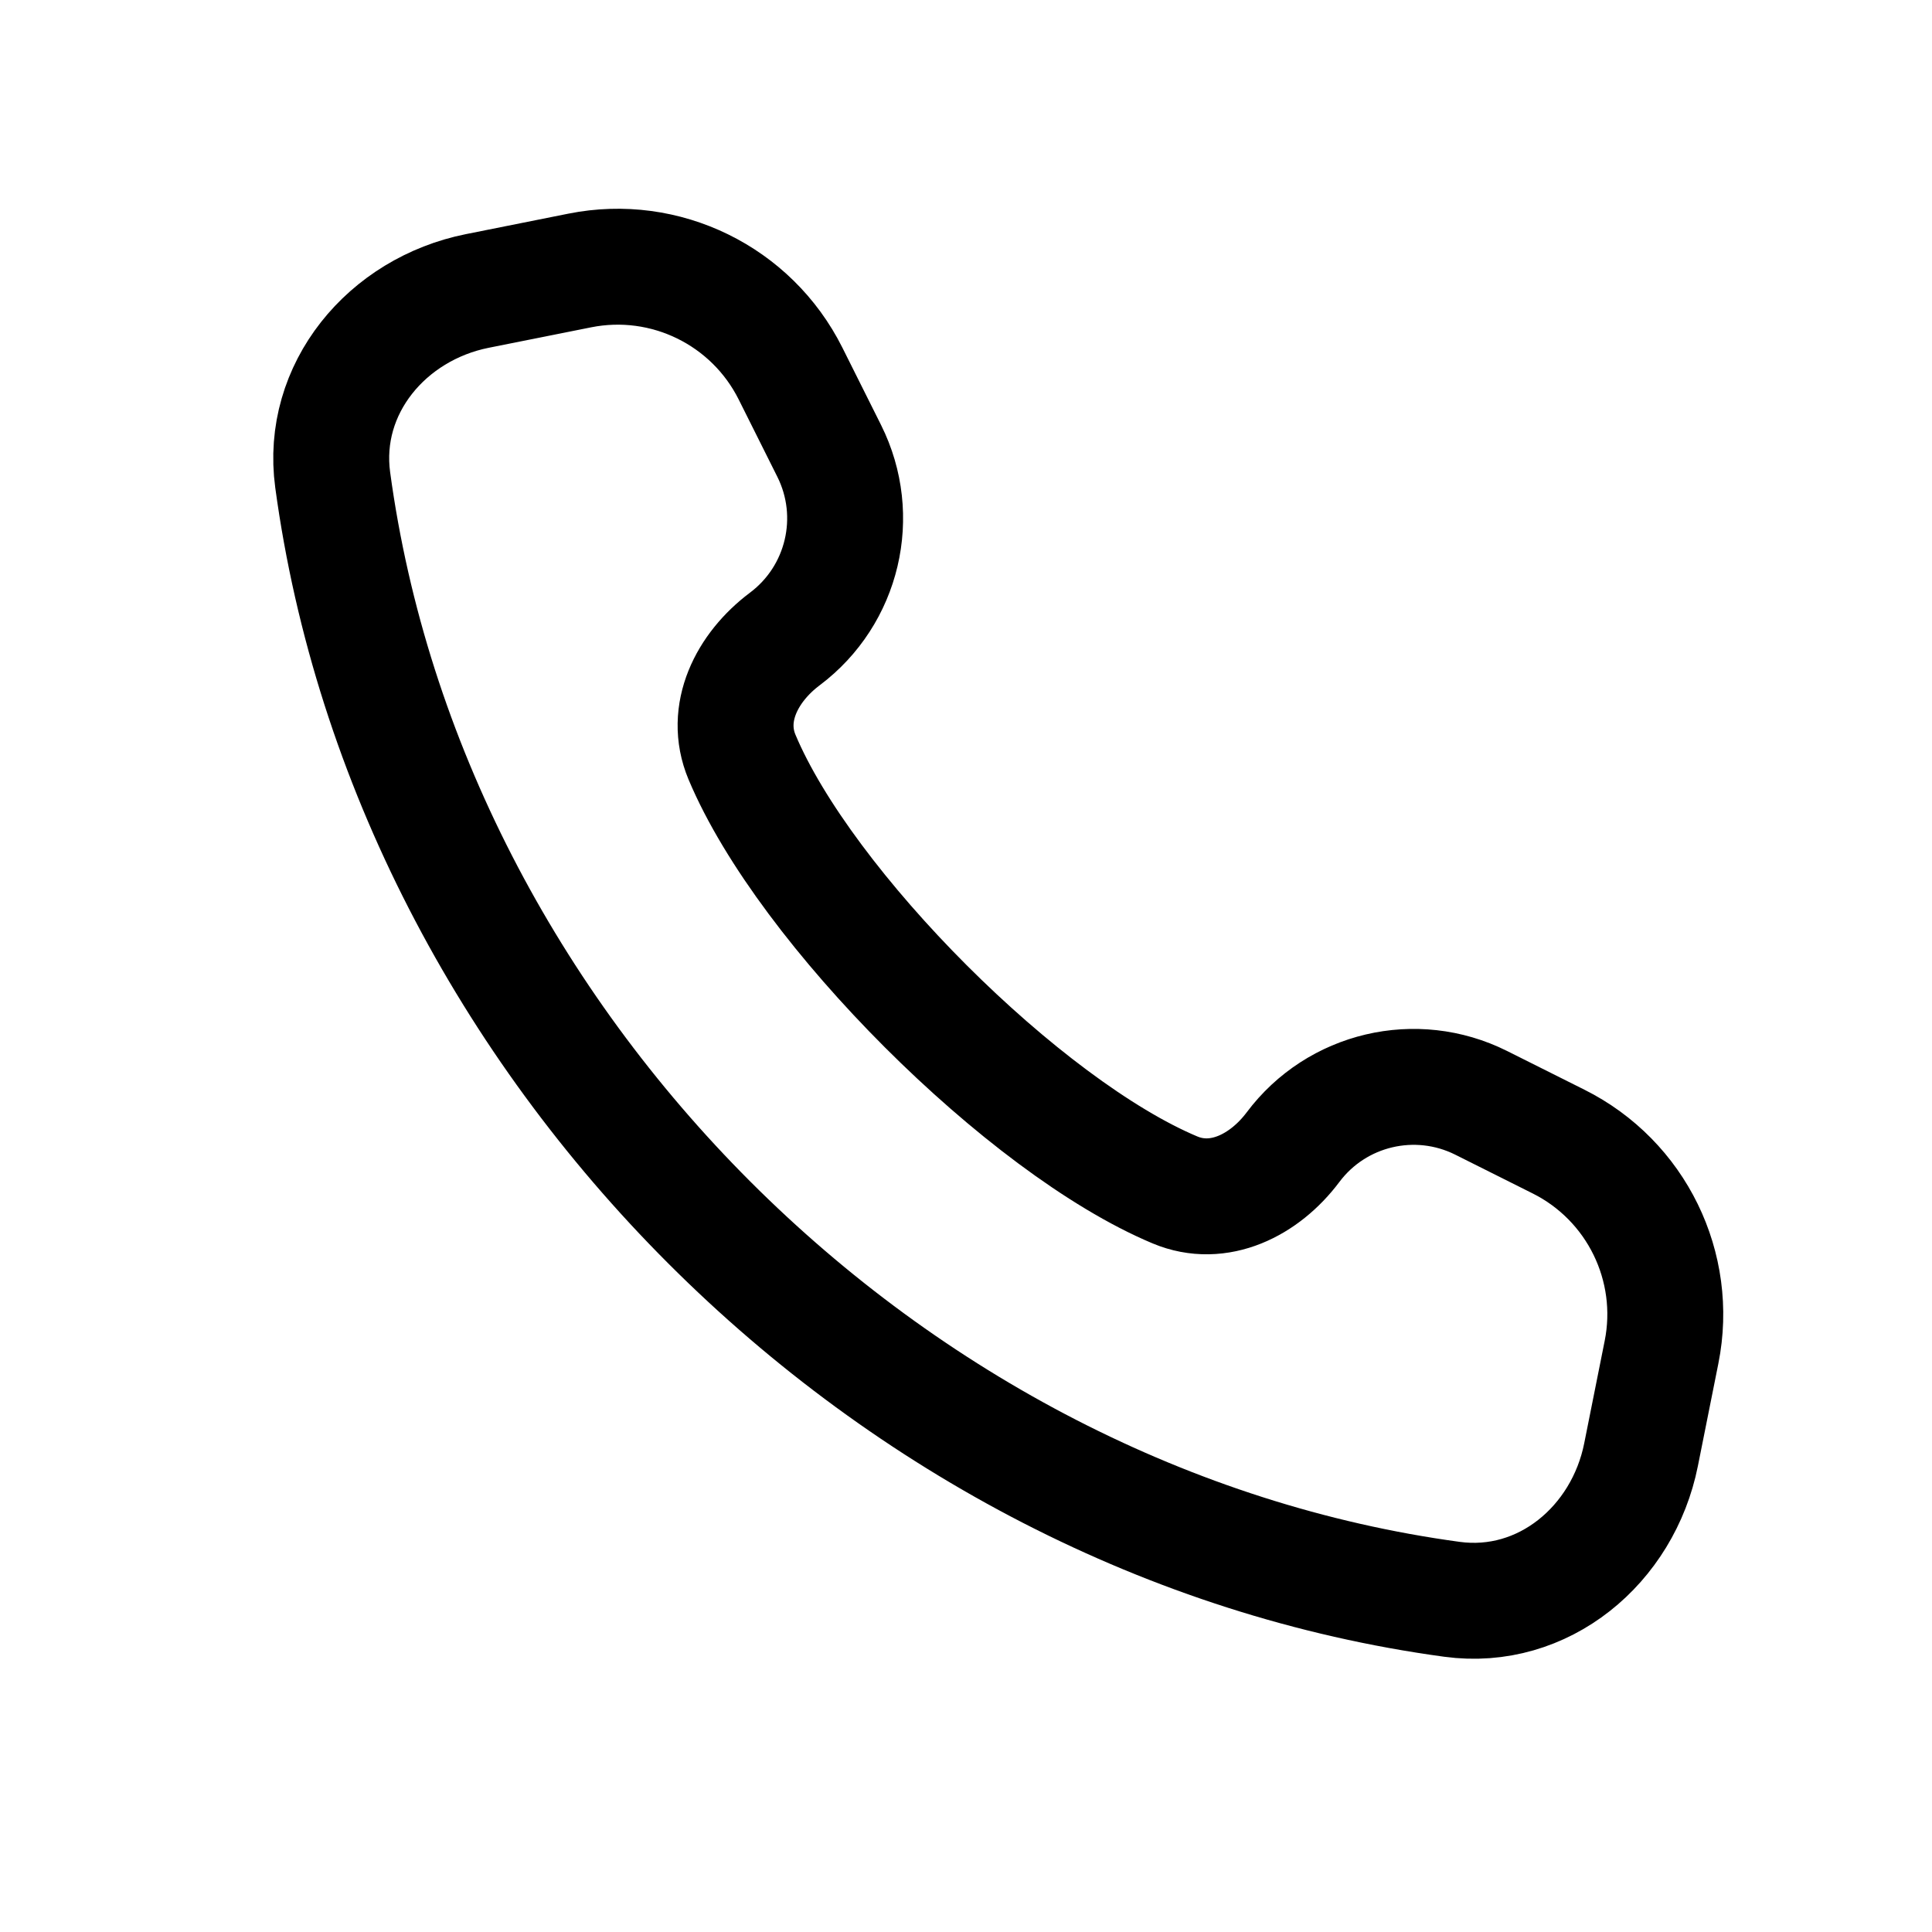
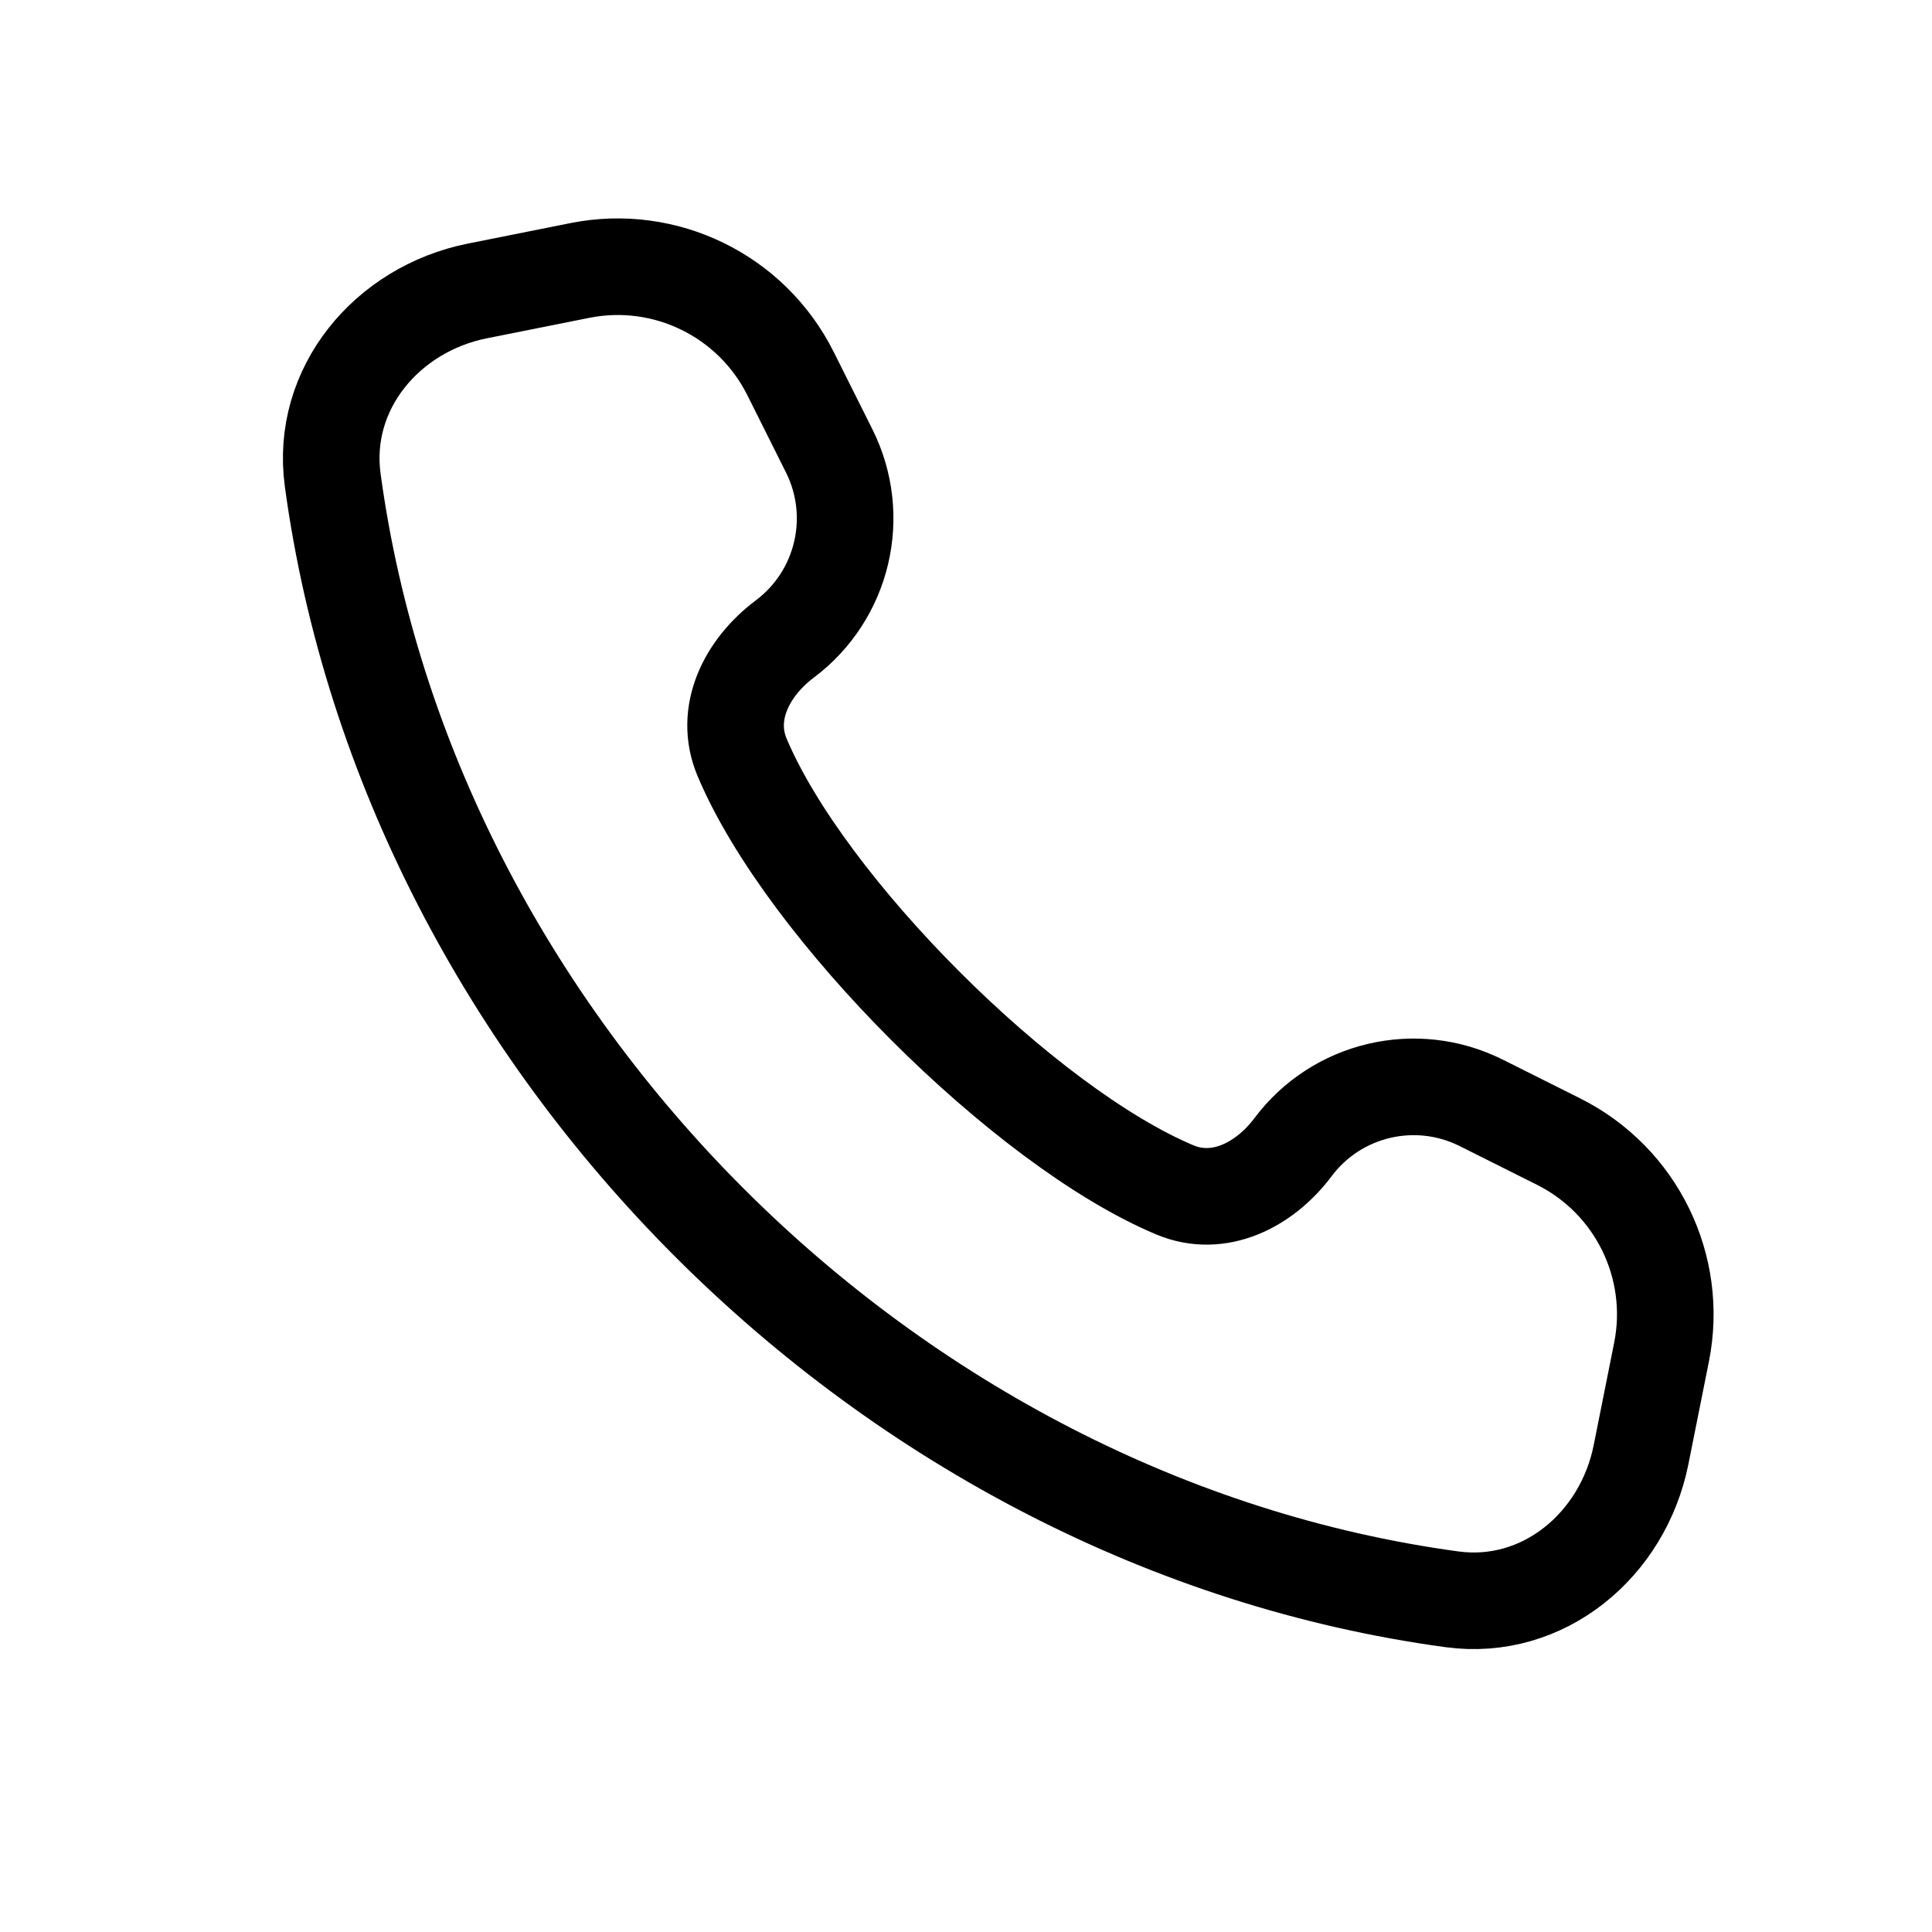
<svg xmlns="http://www.w3.org/2000/svg" width="20" height="20" viewBox="0 0 20 20" fill="none">
  <g id="phone">
-     <path id="Icon" d="M3.444 4.968C4.237 10.813 9.187 15.762 15.031 16.556C15.976 16.684 16.801 15.994 16.988 15.059L17.2 13.998C17.377 13.114 16.94 12.22 16.133 11.817L15.332 11.416C14.657 11.079 13.837 11.272 13.385 11.876C13.09 12.269 12.616 12.508 12.163 12.318C10.606 11.665 8.334 9.394 7.681 7.837C7.491 7.383 7.731 6.91 8.124 6.615C8.728 6.162 8.921 5.343 8.584 4.668L8.183 3.866C7.779 3.06 6.886 2.623 6.002 2.8L4.941 3.012C4.006 3.199 3.316 4.024 3.444 4.968Z" stroke="black" stroke-width="1.2" stroke-linecap="round" stroke-linejoin="round" />
+     <path id="Icon" d="M3.444 4.968C4.237 10.813 9.187 15.762 15.031 16.556C15.976 16.684 16.801 15.994 16.988 15.059L17.2 13.998C17.377 13.114 16.94 12.22 16.133 11.817L15.332 11.416C14.657 11.079 13.837 11.272 13.385 11.876C13.09 12.269 12.616 12.508 12.163 12.318C10.606 11.665 8.334 9.394 7.681 7.837C7.491 7.383 7.731 6.91 8.124 6.615C8.728 6.162 8.921 5.343 8.584 4.668L8.183 3.866C7.779 3.06 6.886 2.623 6.002 2.8L4.941 3.012C4.006 3.199 3.316 4.024 3.444 4.968Z" stroke="black" strokeWidth="1.2" stroke-linecap="round" stroke-linejoin="round" />
  </g>
</svg>
